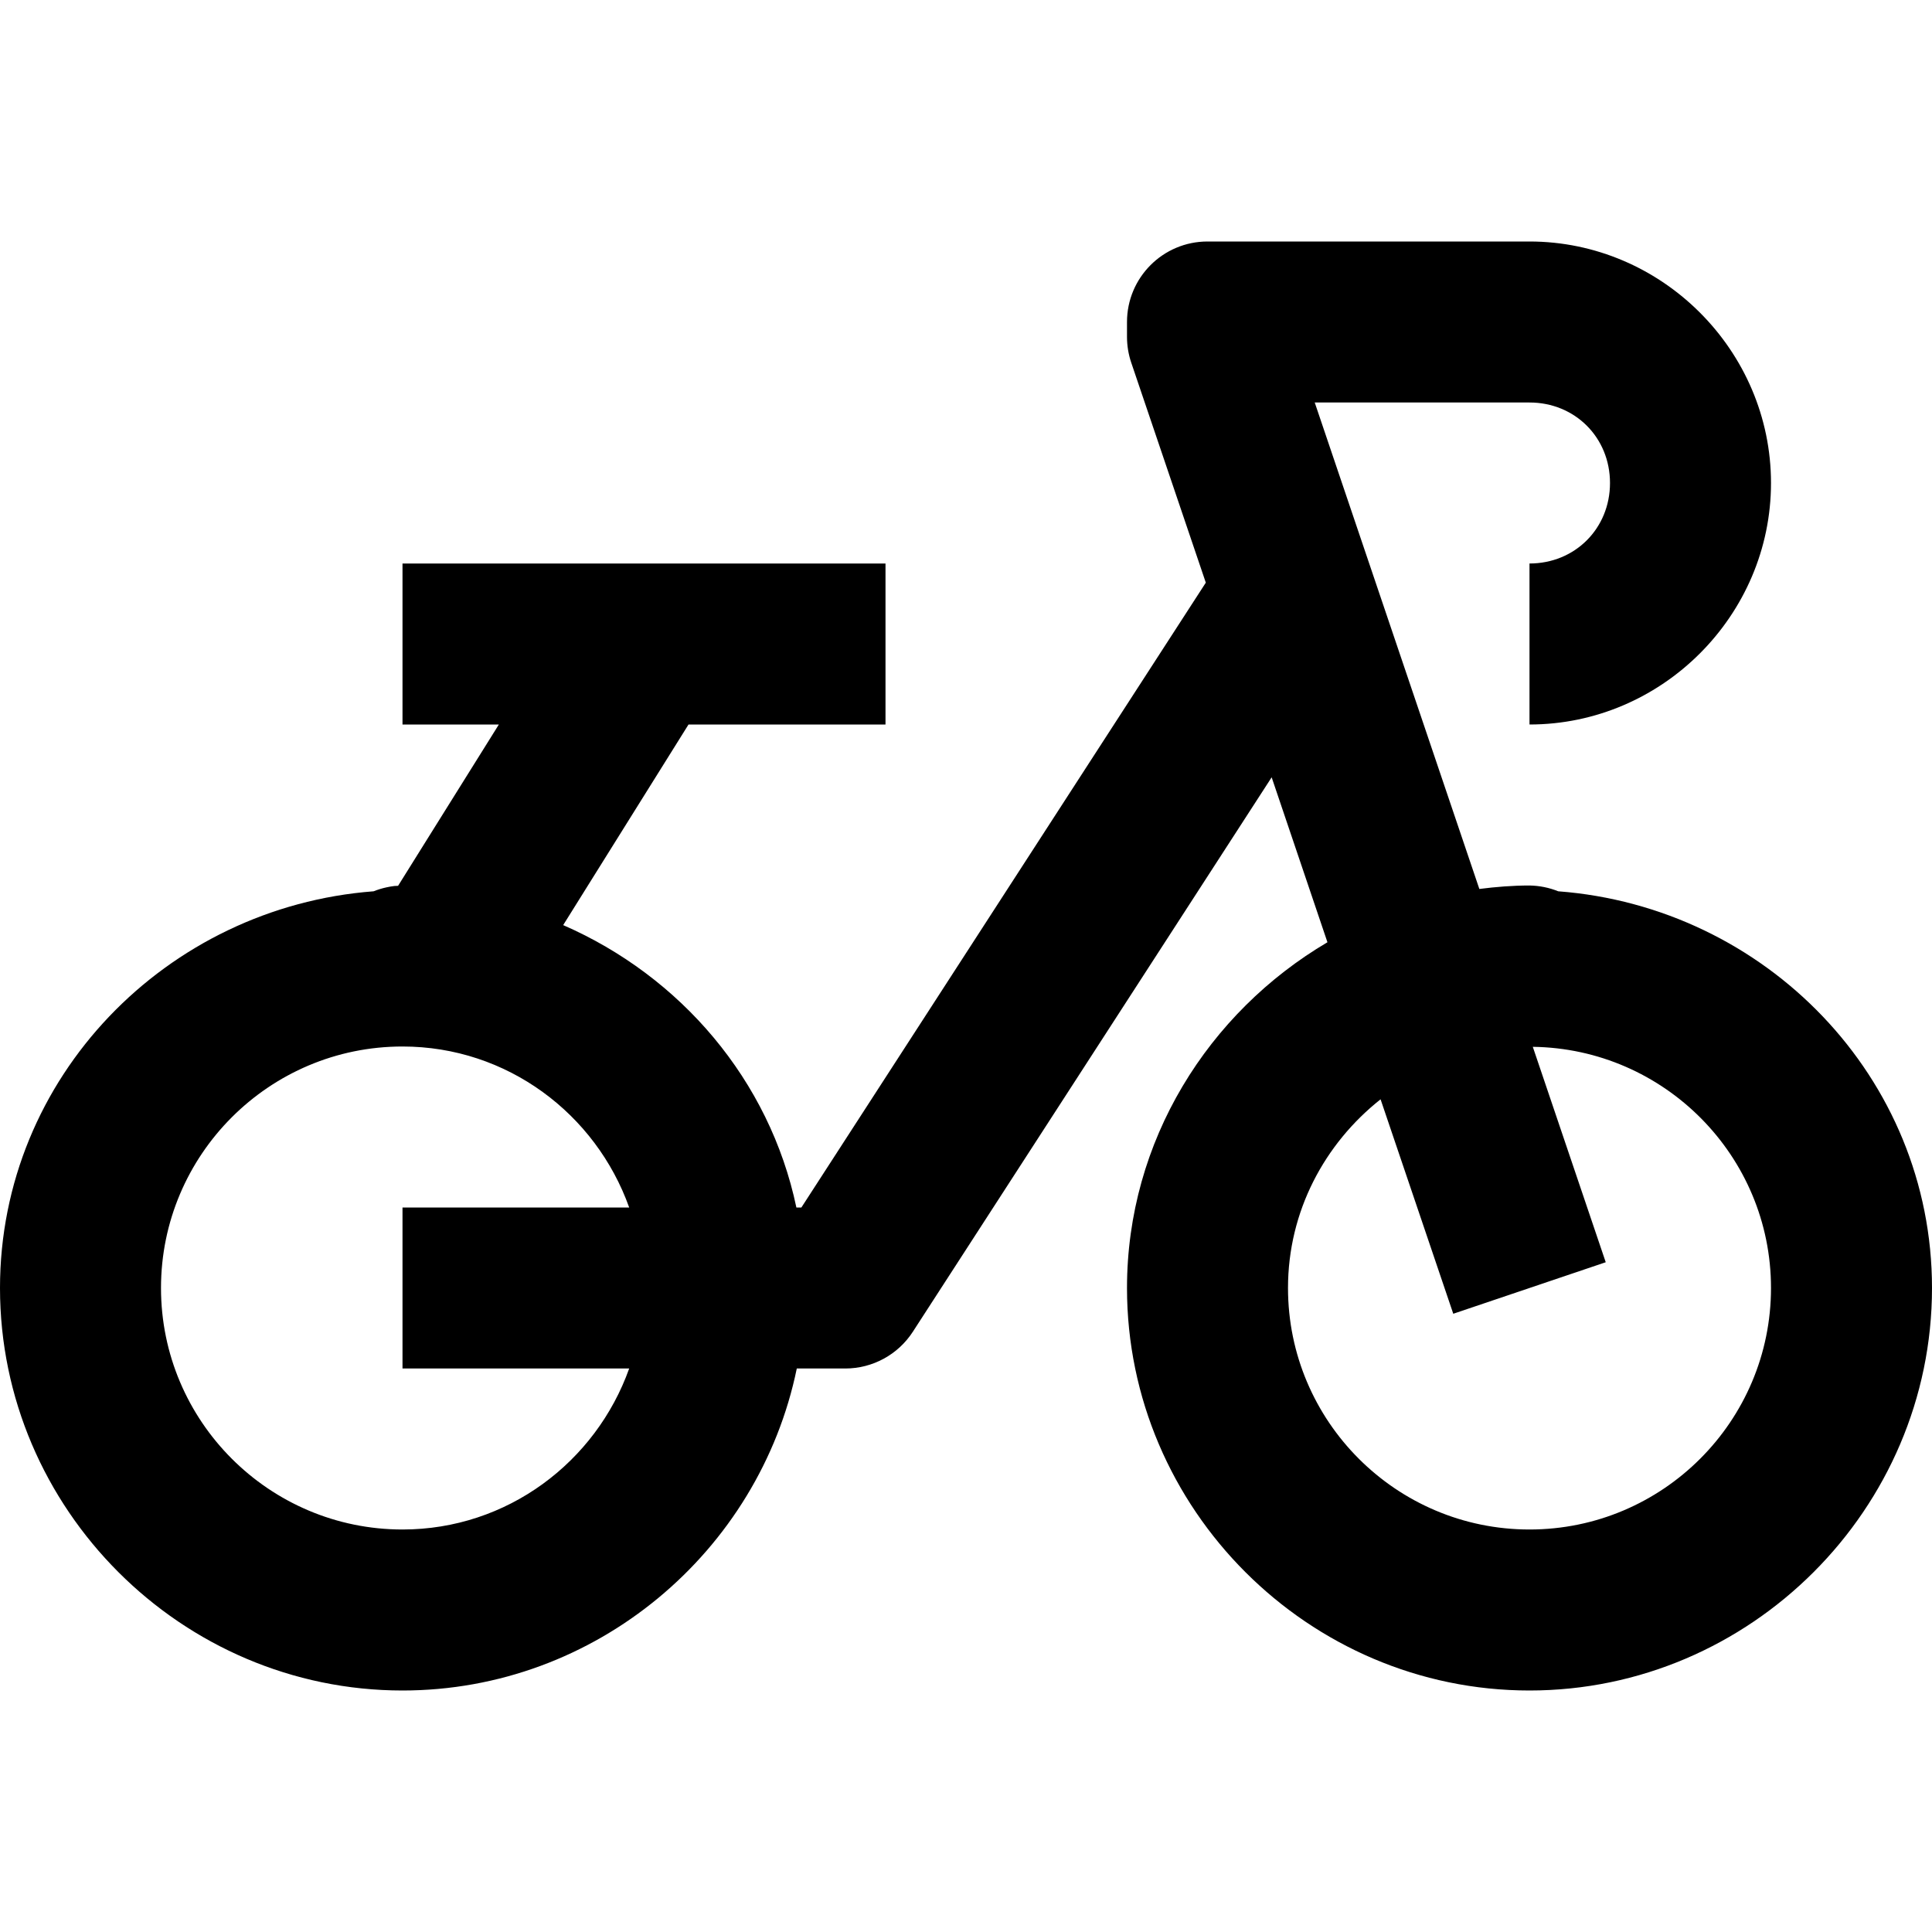
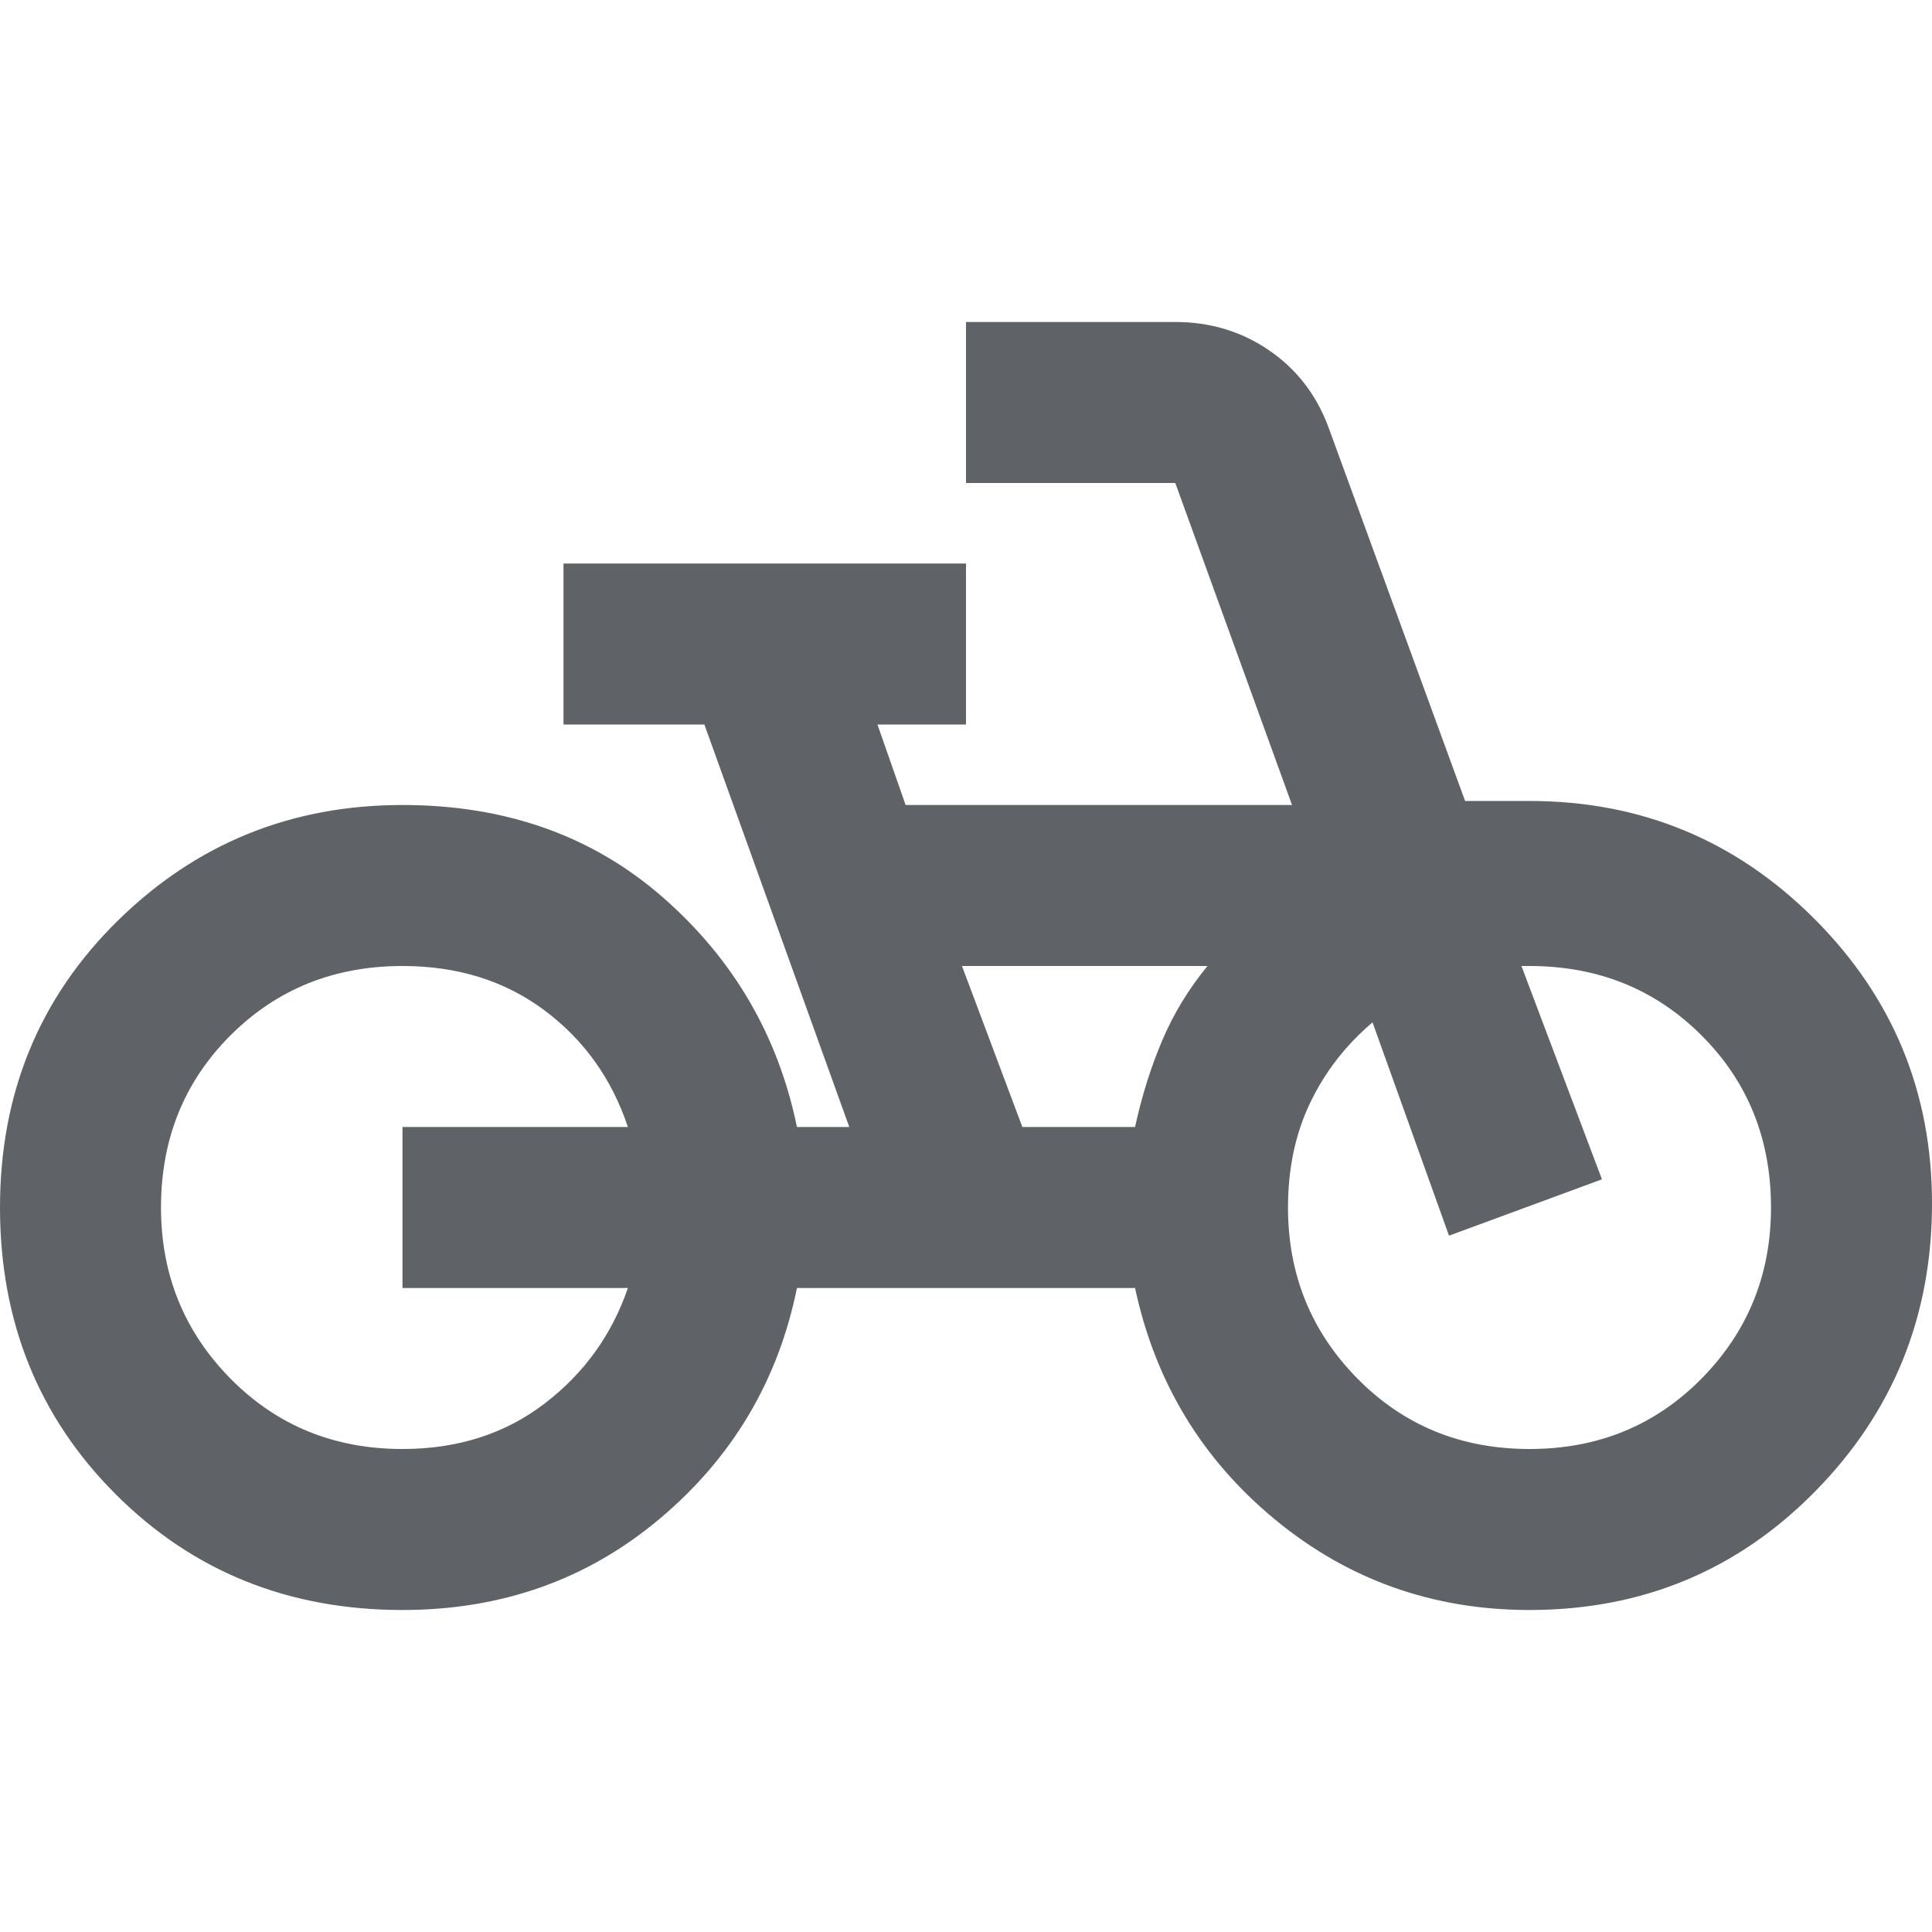
- <svg xmlns="http://www.w3.org/2000/svg" viewBox="0 0 24 24" width="24" height="24" fill="#000000">
-   <path d="M 15 3 A 1 1 0 0 0 14 4 L 14 4.186 A 1 1 0 0 0 14.053 4.506 L 14.979 7.238 L 9.955 15 L 9.893 15 C 9.56 13.416 8.454 12.128 6.996 11.492 L 8.553 9 L 11 9 L 11 7 L 5 7 L 5 9 L 6.197 9 L 4.945 11.004 A 1 1 0 0 0 4.9 11.006 A 1 1 0 0 0 4.801 11.023 A 1 1 0 0 0 4.641 11.072 C 2.069 11.268 5.9211895e-16 13.382 0 16 C 0 18.745 2.255 21 5 21 C 7.404 21 9.431 19.273 9.898 17 L 10.5 17 A 1 1 0 0 0 11.34 16.543 L 15.797 9.656 L 16.49 11.705 C 15.011 12.577 14 14.171 14 16 C 14 18.745 16.255 21 19 21 C 21.745 21 24 18.745 24 16 C 24 13.381 21.93 11.267 19.357 11.072 A 1 1 0 0 0 19 11 C 18.789 11 18.582 11.017 18.377 11.043 L 16.332 5 L 19 5 C 19.565 5 20 5.435 20 6 C 20 6.565 19.565 7 19 7 L 19 9 C 20.645 9 22 7.645 22 6 C 22 4.355 20.645 3 19 3 L 15 3 z M 5 13 C 6.302 13 7.402 13.839 7.816 15 L 5 15 L 5 17 L 7.816 17 C 7.402 18.161 6.302 19 5 19 C 3.345 19 2 17.655 2 16 C 2 14.345 3.345 13 5 13 z M 19.041 13.004 C 20.676 13.026 22 14.36 22 16 C 22 17.655 20.655 19 19 19 C 17.345 19 16 17.655 16 16 C 16 15.047 16.455 14.206 17.15 13.656 L 18.053 16.32 L 19.947 15.68 L 19.041 13.004 z" fill="#000000" />
+ <svg xmlns="http://www.w3.org/2000/svg" height="24px" viewBox="0 -960 960 960" width="24px" fill="#5f6368">
+   <path d="M200-160q-85 0-142.5-57.5T0-360q0-85 58.5-142.5T200-560q77 0 129.5 46T396-400h26l-72-200h-70v-80h200v80h-44l14 40h192l-58-160H480v-80h104q26 0 46.5 14t29.5 38l68 186h32q83 0 141.5 58.5T960-362q0 84-58 143t-142 59q-72 0-126.5-45T564-320H396q-14 69-68 114.5T200-160Zm0-80q41 0 70.5-22.5T312-320H200v-80h112q-12-36-41.5-58T200-480q-51 0-85.5 34.5T80-360q0 50 34.5 85t85.5 35Zm308-160h56q5-23 13.5-43t22.5-37H478l30 80Zm252 160q51 0 85.5-35t34.5-85q0-51-34.5-85.5T760-480h-4l40 106-76 28-38-106q-20 17-31 40t-11 52q0 50 34.5 85t85.5 35ZM196-360Zm564 0Z" />
</svg>
